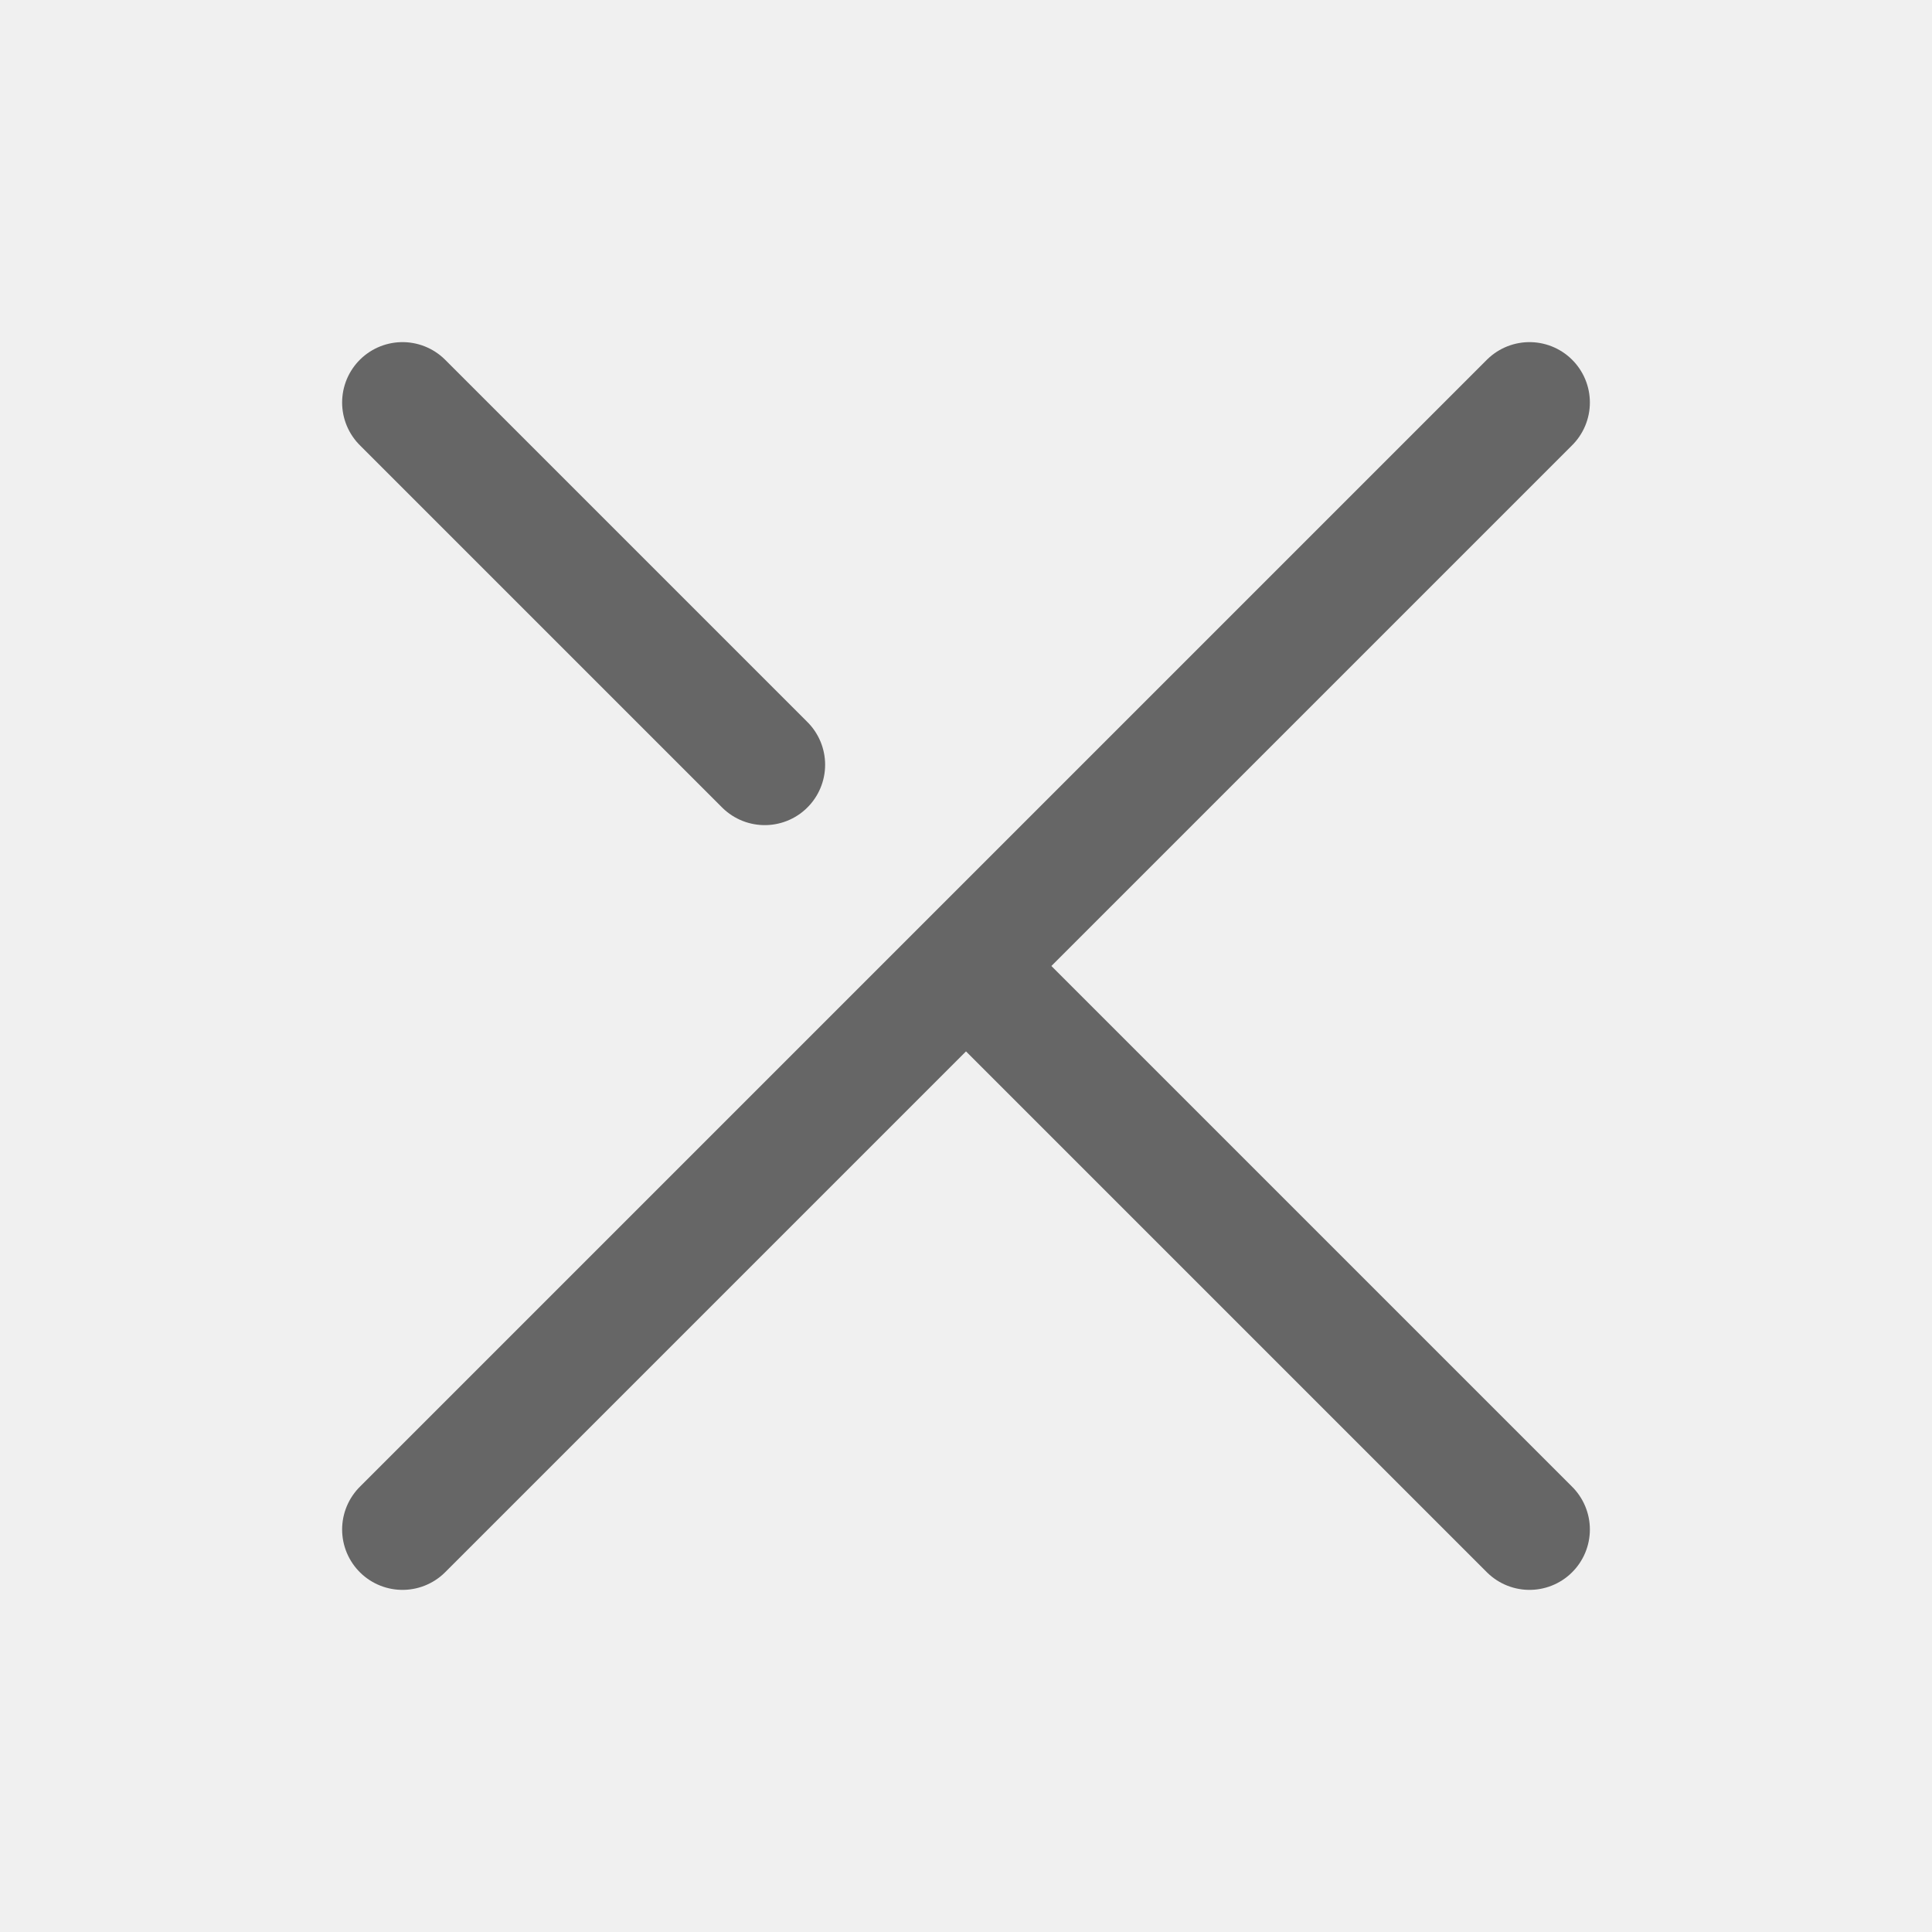
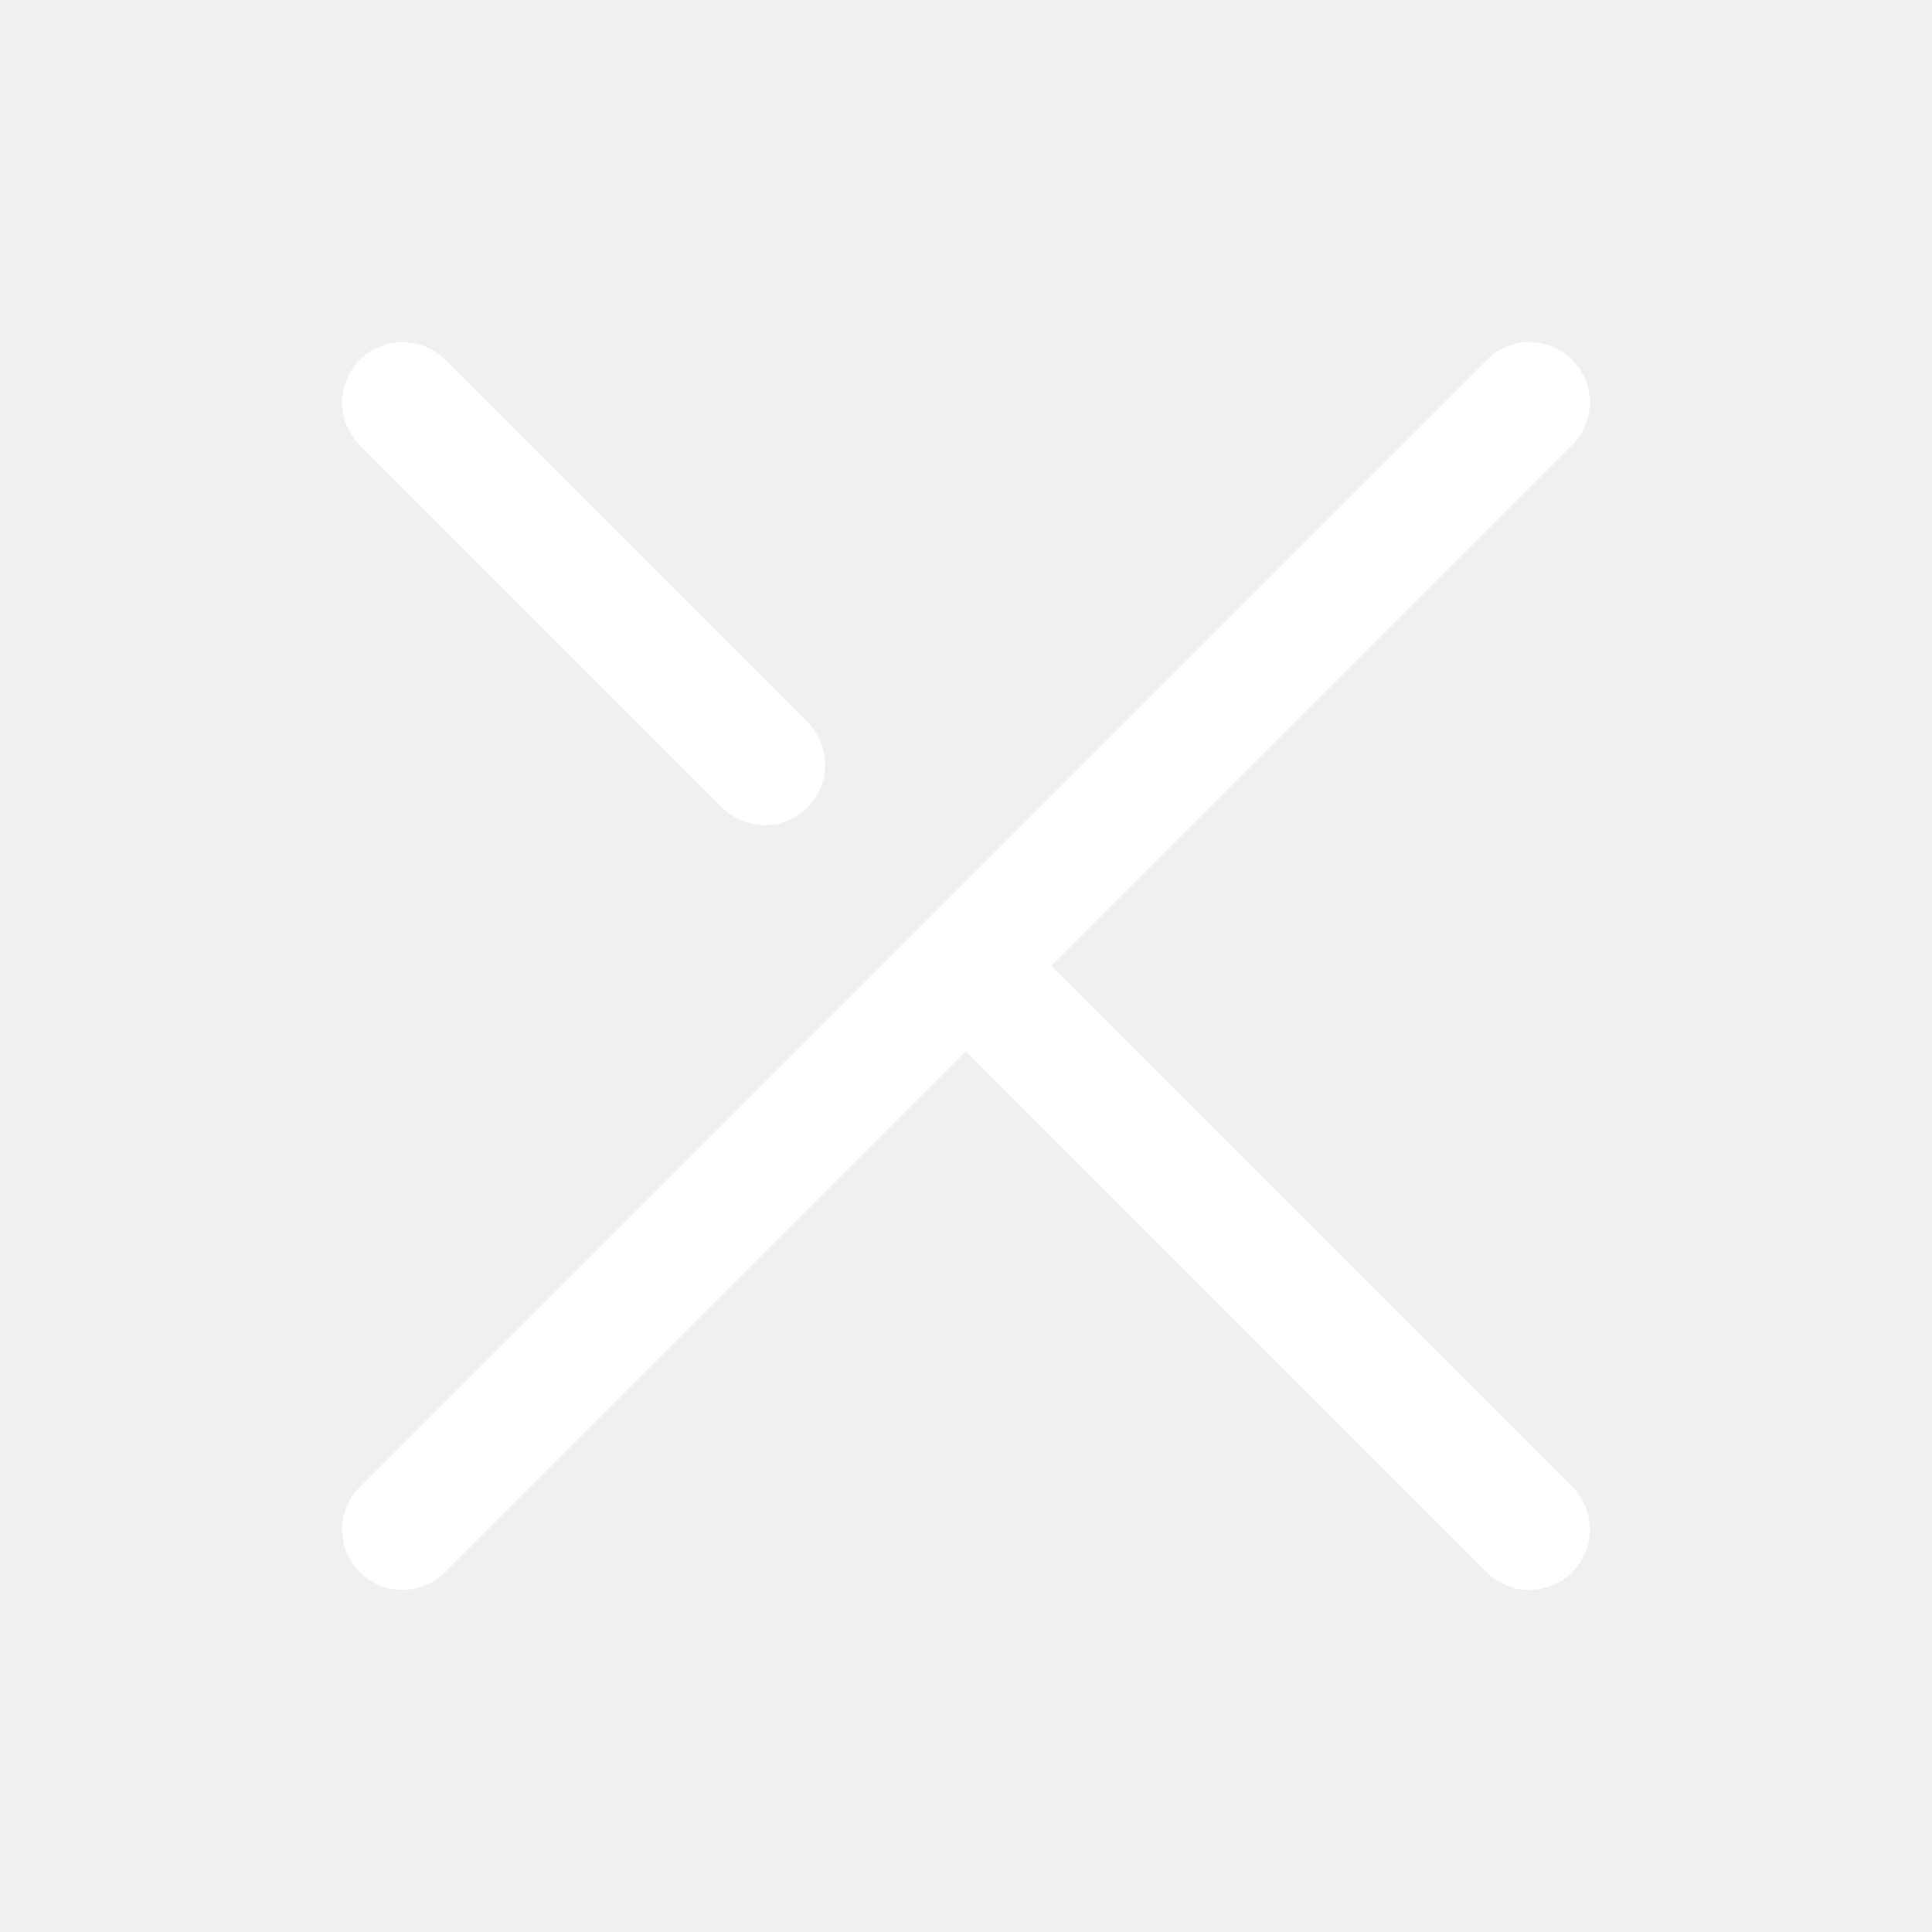
- <svg xmlns="http://www.w3.org/2000/svg" width="800px" height="800px" viewBox="0 0 24 24" fill="#666666">
-   <path d="M19 5L5 19M5 5L9.5 9.5M12 12L19 19" stroke="#666666" stroke-width="1.5" stroke-linecap="round" stroke-linejoin="round" />
+ <svg xmlns="http://www.w3.org/2000/svg" width="800px" height="800px" viewBox="0 0 24 24" fill="#FFFFFF">
+   <path d="M19 5L5 19M5 5L9.5 9.5M12 12L19 19" stroke="#FFFFFF" stroke-width="1.5" stroke-linecap="round" stroke-linejoin="round" />
</svg>
